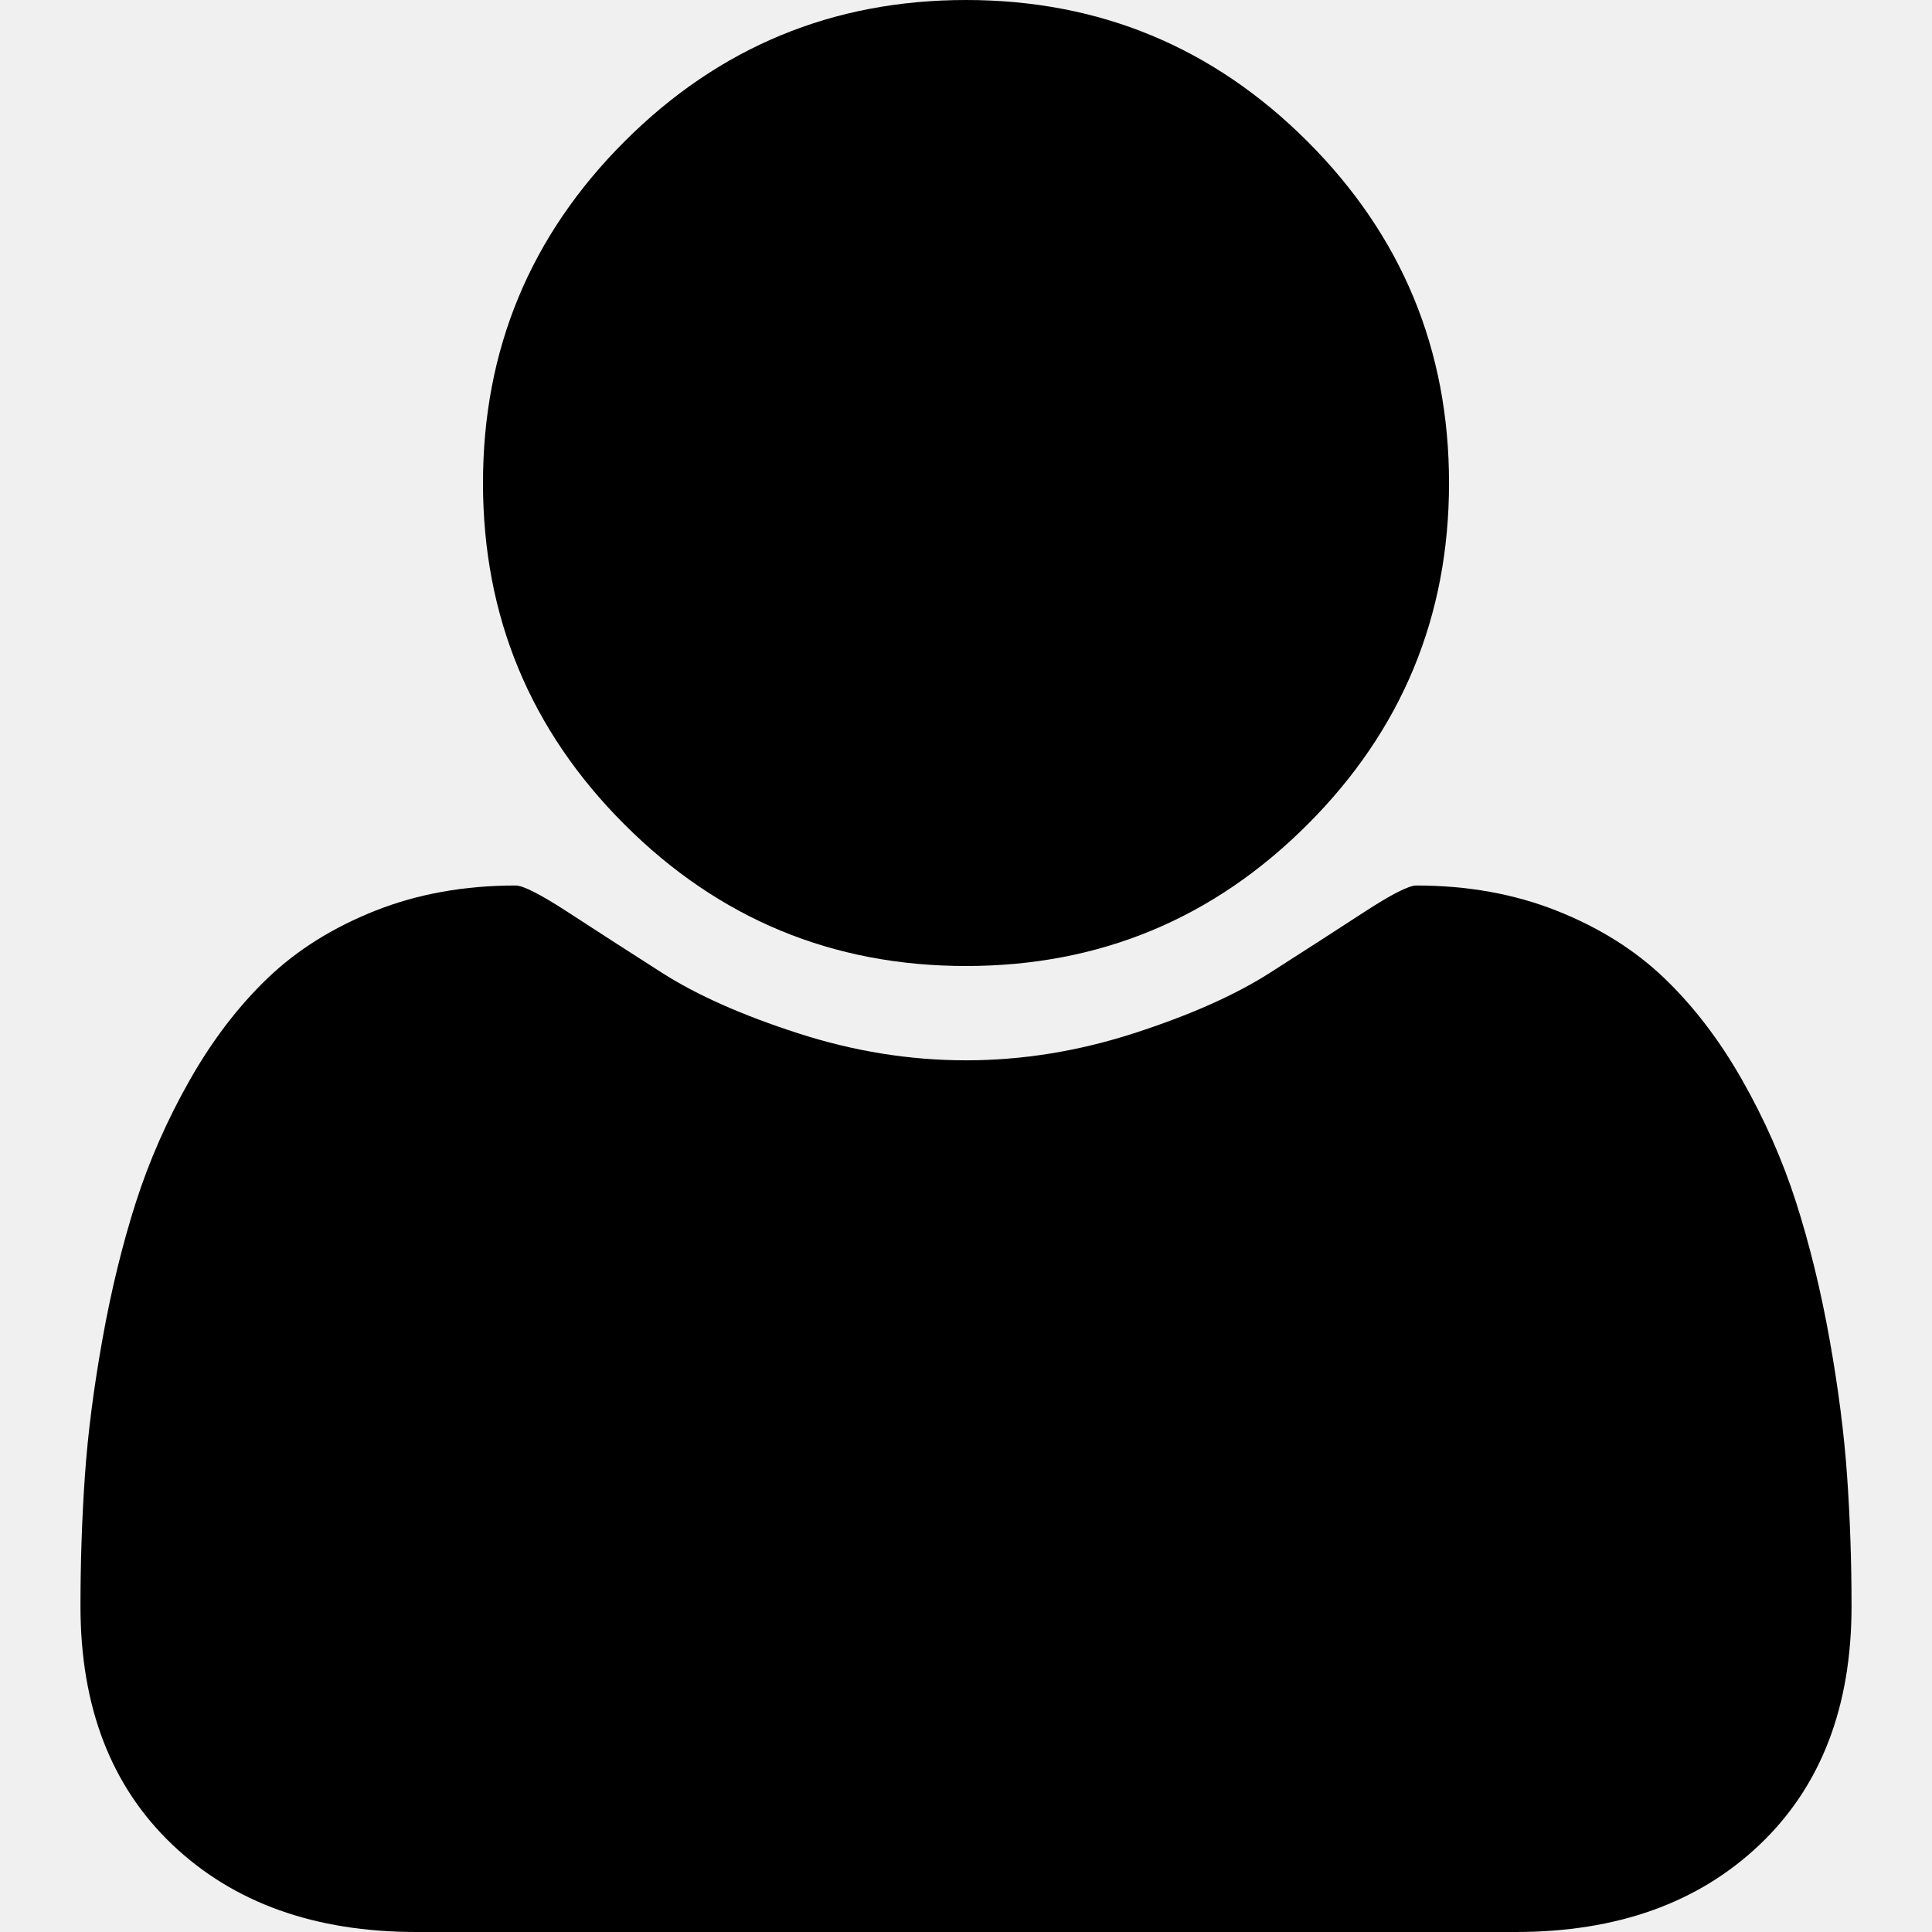
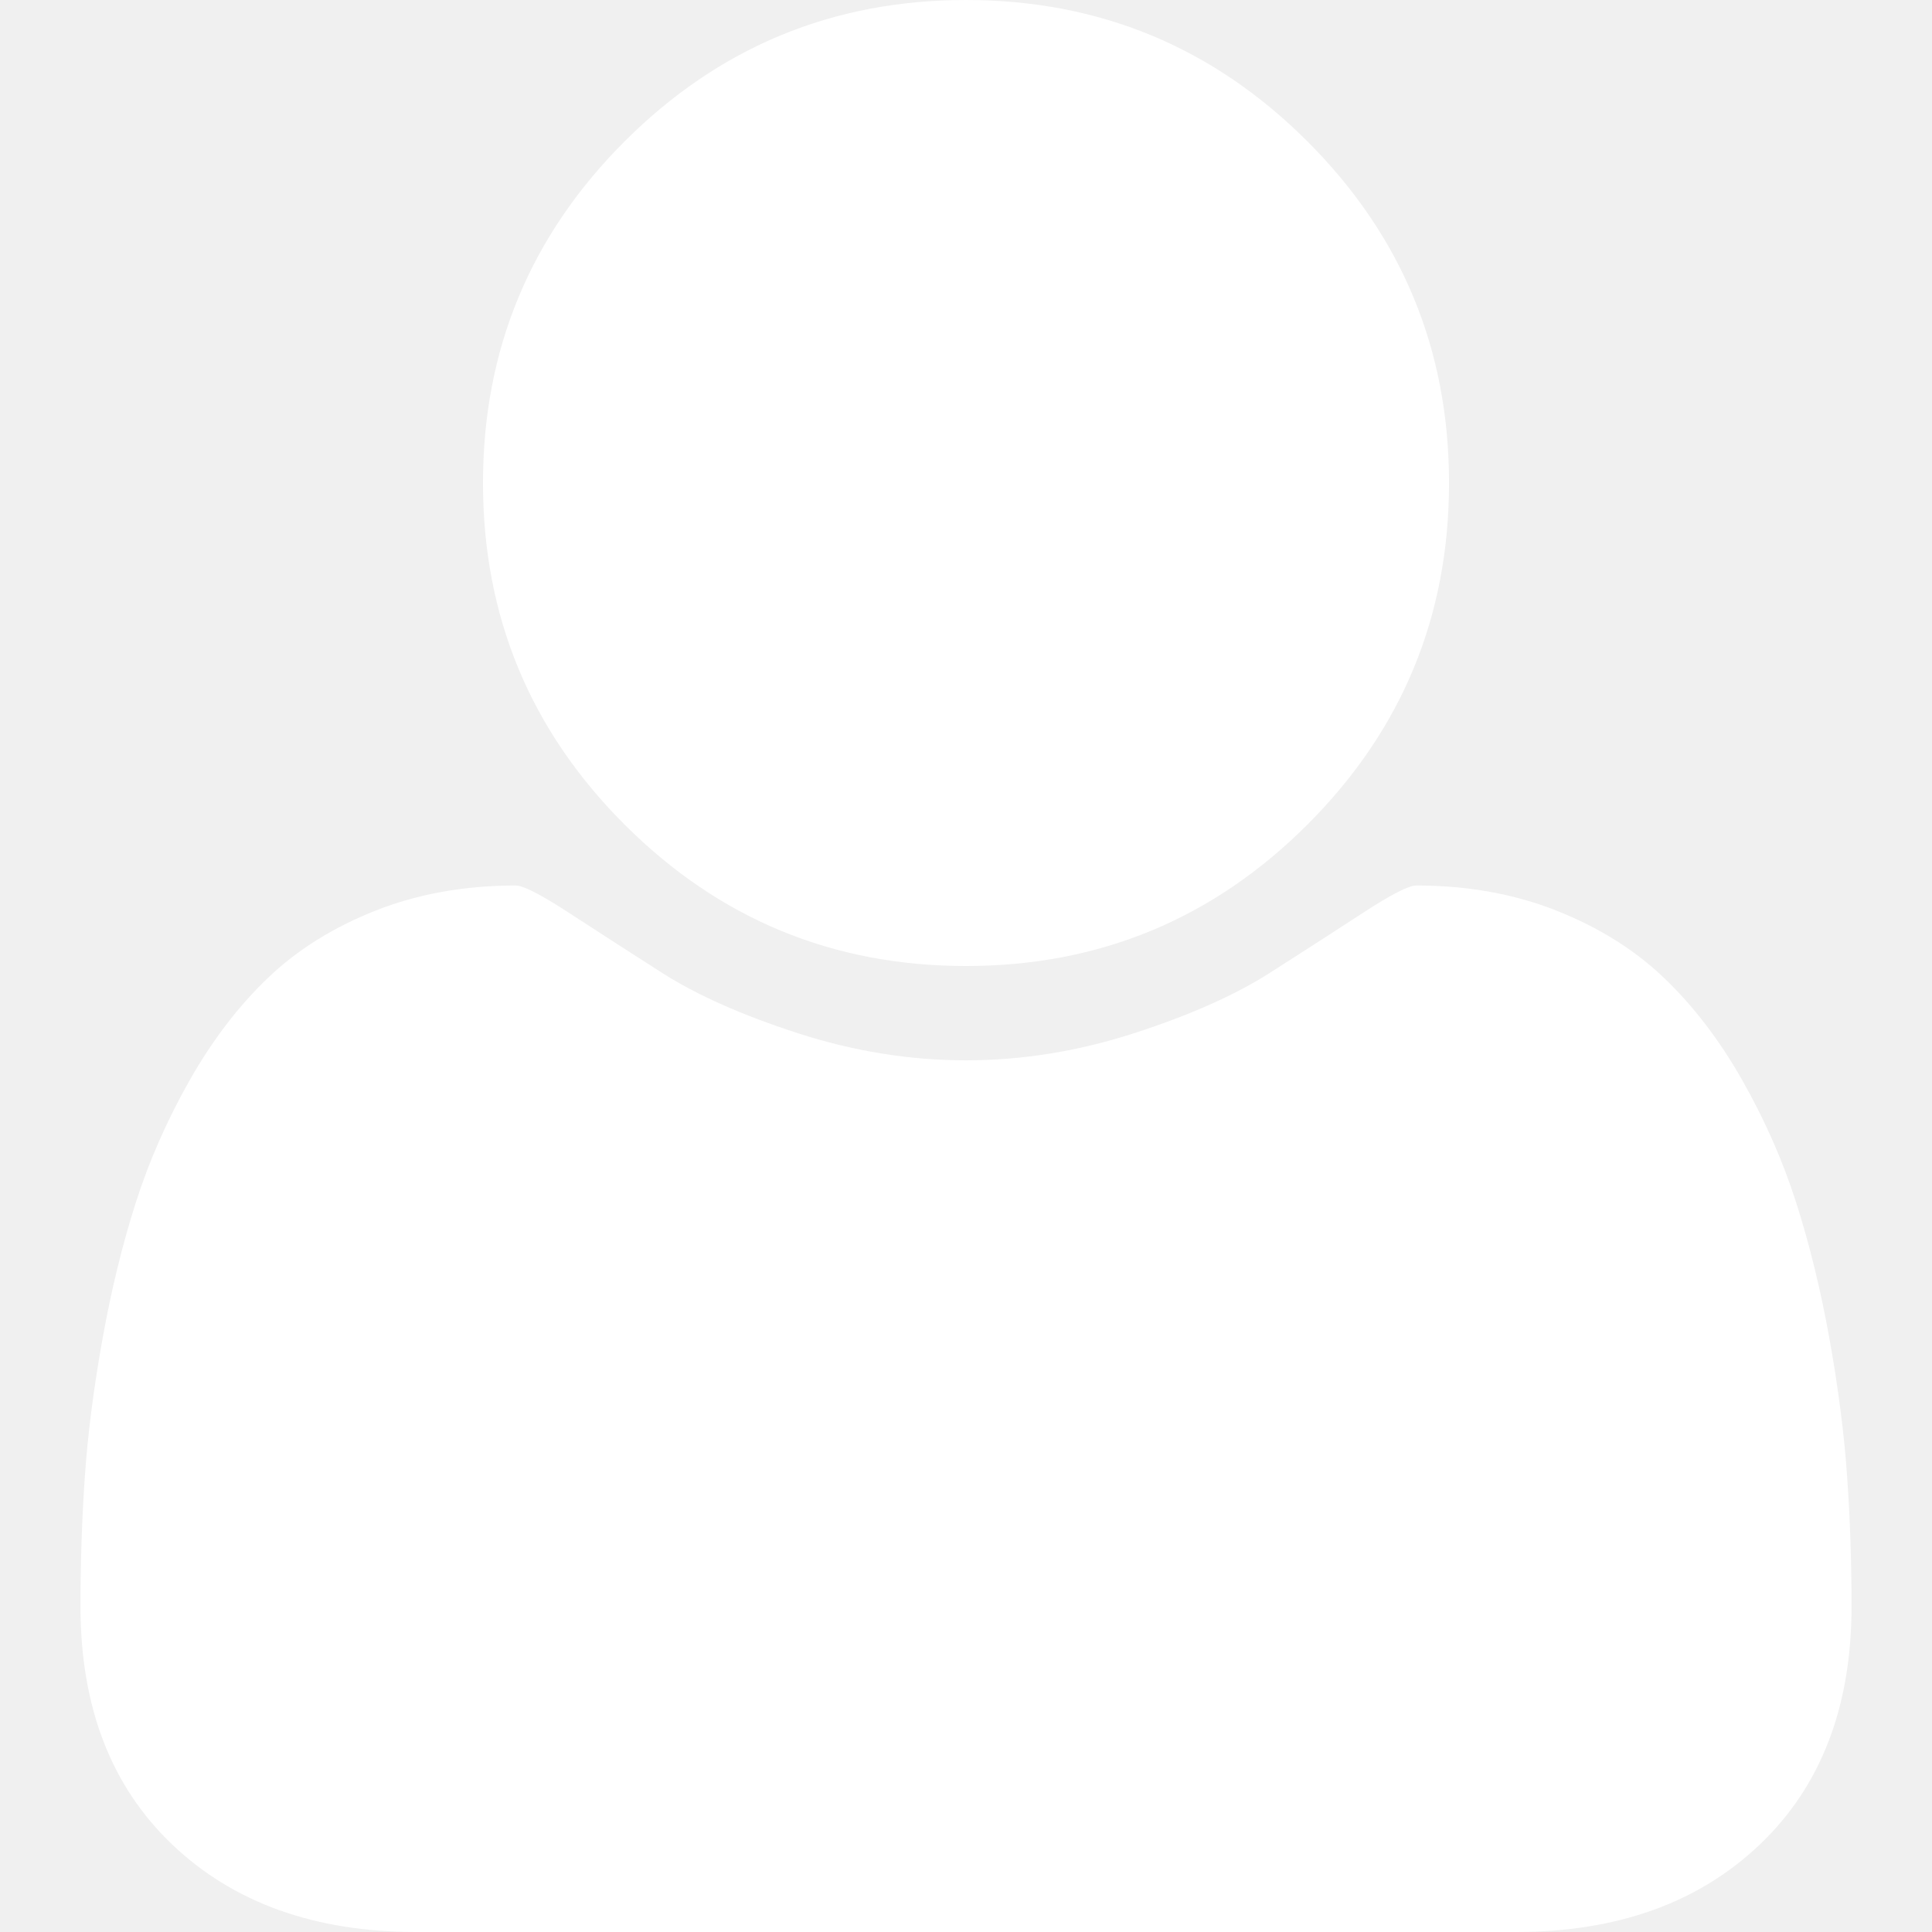
<svg xmlns="http://www.w3.org/2000/svg" version="1.1" id="Capa_1" x="0px" y="0px" width="438.529px" height="438.529px" viewBox="0 0 438.529 438.529" style="enable-background:new 0 0 438.529 438.529;" xml:space="preserve">
-   <g>
-     <g>
-       <path d="M219.265,219.267c30.271,0,56.108-10.71,77.518-32.121c21.412-21.411,32.12-47.248,32.12-77.515    c0-30.262-10.708-56.1-32.12-77.516C275.366,10.705,249.528,0,219.265,0S163.16,10.705,141.75,32.115    c-21.414,21.416-32.121,47.253-32.121,77.516c0,30.267,10.707,56.104,32.121,77.515    C163.166,208.557,189.001,219.267,219.265,219.267z" />
-       <path d="M419.258,335.036c-0.668-9.609-2.002-19.985-3.997-31.121c-1.999-11.136-4.524-21.457-7.57-30.978    c-3.046-9.514-7.139-18.794-12.278-27.836c-5.137-9.041-11.037-16.748-17.703-23.127c-6.666-6.377-14.801-11.465-24.406-15.271    c-9.617-3.805-20.229-5.711-31.84-5.711c-1.711,0-5.709,2.046-11.991,6.139c-6.276,4.093-13.367,8.662-21.266,13.708    c-7.898,5.037-18.182,9.609-30.834,13.695c-12.658,4.093-25.361,6.14-38.118,6.14c-12.752,0-25.456-2.047-38.112-6.14    c-12.655-4.086-22.936-8.658-30.835-13.695c-7.898-5.046-14.987-9.614-21.267-13.708c-6.283-4.093-10.278-6.139-11.991-6.139    c-11.61,0-22.222,1.906-31.833,5.711c-9.613,3.806-17.749,8.898-24.412,15.271c-6.661,6.379-12.562,14.086-17.699,23.127    c-5.137,9.042-9.229,18.326-12.275,27.836c-3.045,9.521-5.568,19.842-7.566,30.978c-2,11.136-3.332,21.505-3.999,31.121    c-0.666,9.616-0.998,19.466-0.998,29.554c0,22.836,6.949,40.875,20.842,54.104c13.896,13.224,32.36,19.835,55.39,19.835h249.533    c23.028,0,41.49-6.611,55.388-19.835c13.901-13.229,20.845-31.265,20.845-54.104C420.264,354.502,419.932,344.652,419.258,335.036    z" />
+   <defs id="defs43" />
+   <g id="g8" style="fill:#ffffff">
+     <g id="g6" style="fill:#ffffff">
+       <path d="M219.265,219.267c30.271,0,56.108-10.71,77.518-32.121c21.412-21.411,32.12-47.248,32.12-77.515    c0-30.262-10.708-56.1-32.12-77.516C275.366,10.705,249.528,0,219.265,0S163.16,10.705,141.75,32.115    c-21.414,21.416-32.121,47.253-32.121,77.516c0,30.267,10.707,56.104,32.121,77.515    C163.166,208.557,189.001,219.267,219.265,219.267z" id="path2" style="fill:#ffffff" />
+       <path d="M419.258,335.036c-0.668-9.609-2.002-19.985-3.997-31.121c-1.999-11.136-4.524-21.457-7.57-30.978    c-3.046-9.514-7.139-18.794-12.278-27.836c-5.137-9.041-11.037-16.748-17.703-23.127c-6.666-6.377-14.801-11.465-24.406-15.271    c-9.617-3.805-20.229-5.711-31.84-5.711c-1.711,0-5.709,2.046-11.991,6.139c-6.276,4.093-13.367,8.662-21.266,13.708    c-7.898,5.037-18.182,9.609-30.834,13.695c-12.658,4.093-25.361,6.14-38.118,6.14c-12.752,0-25.456-2.047-38.112-6.14    c-12.655-4.086-22.936-8.658-30.835-13.695c-7.898-5.046-14.987-9.614-21.267-13.708c-6.283-4.093-10.278-6.139-11.991-6.139    c-11.61,0-22.222,1.906-31.833,5.711c-9.613,3.806-17.749,8.898-24.412,15.271c-6.661,6.379-12.562,14.086-17.699,23.127    c-5.137,9.042-9.229,18.326-12.275,27.836c-3.045,9.521-5.568,19.842-7.566,30.978c-2,11.136-3.332,21.505-3.999,31.121    c-0.666,9.616-0.998,19.466-0.998,29.554c0,22.836,6.949,40.875,20.842,54.104c13.896,13.224,32.36,19.835,55.39,19.835h249.533    c23.028,0,41.49-6.611,55.388-19.835c13.901-13.229,20.845-31.265,20.845-54.104C420.264,354.502,419.932,344.652,419.258,335.036    z" id="path4" style="fill:#ffffff" />
    </g>
  </g>
-   <g>
+   <g id="g10">
</g>
-   <g>
+   <g id="g12">
</g>
-   <g>
+   <g id="g14">
</g>
-   <g>
+   <g id="g16">
</g>
-   <g>
+   <g id="g18">
</g>
-   <g>
+   <g id="g20">
</g>
-   <g>
+   <g id="g22">
</g>
-   <g>
+   <g id="g24">
</g>
-   <g>
+   <g id="g26">
</g>
-   <g>
+   <g id="g28">
</g>
-   <g>
+   <g id="g30">
</g>
-   <g>
+   <g id="g32">
</g>
-   <g>
+   <g id="g34">
</g>
-   <g>
+   <g id="g36">
</g>
-   <g>
+   <g id="g38">
</g>
</svg>
